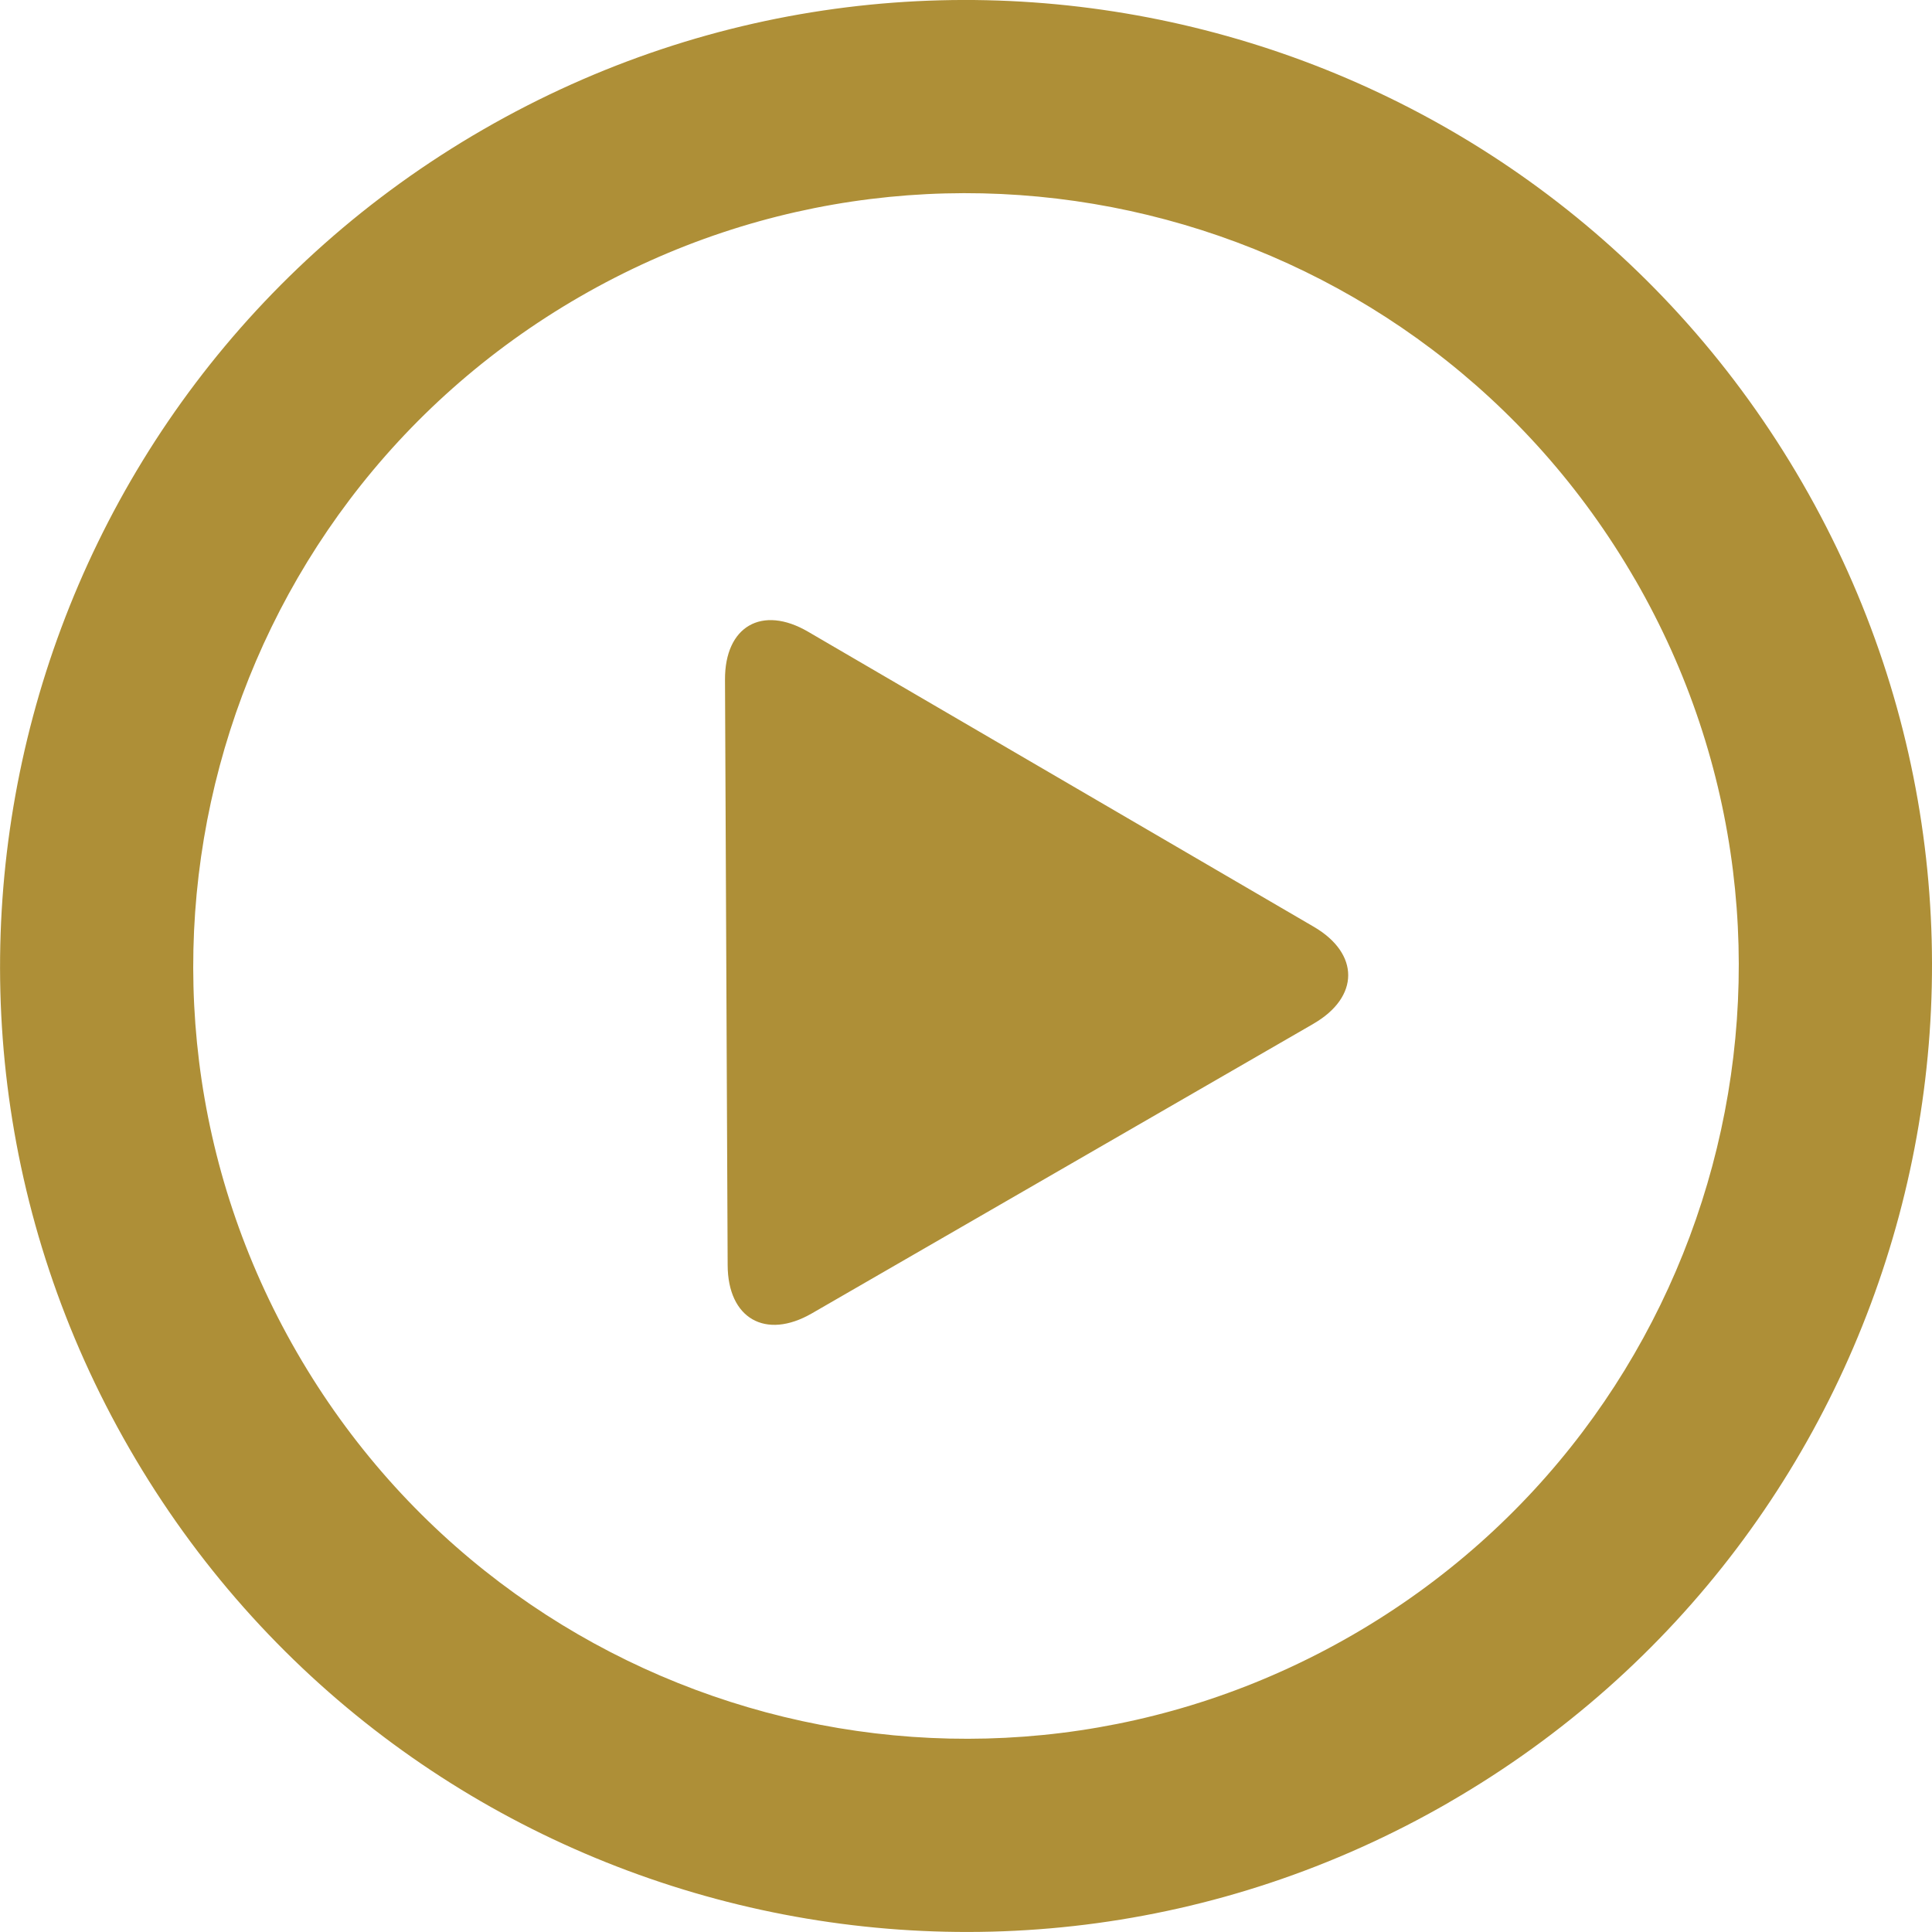
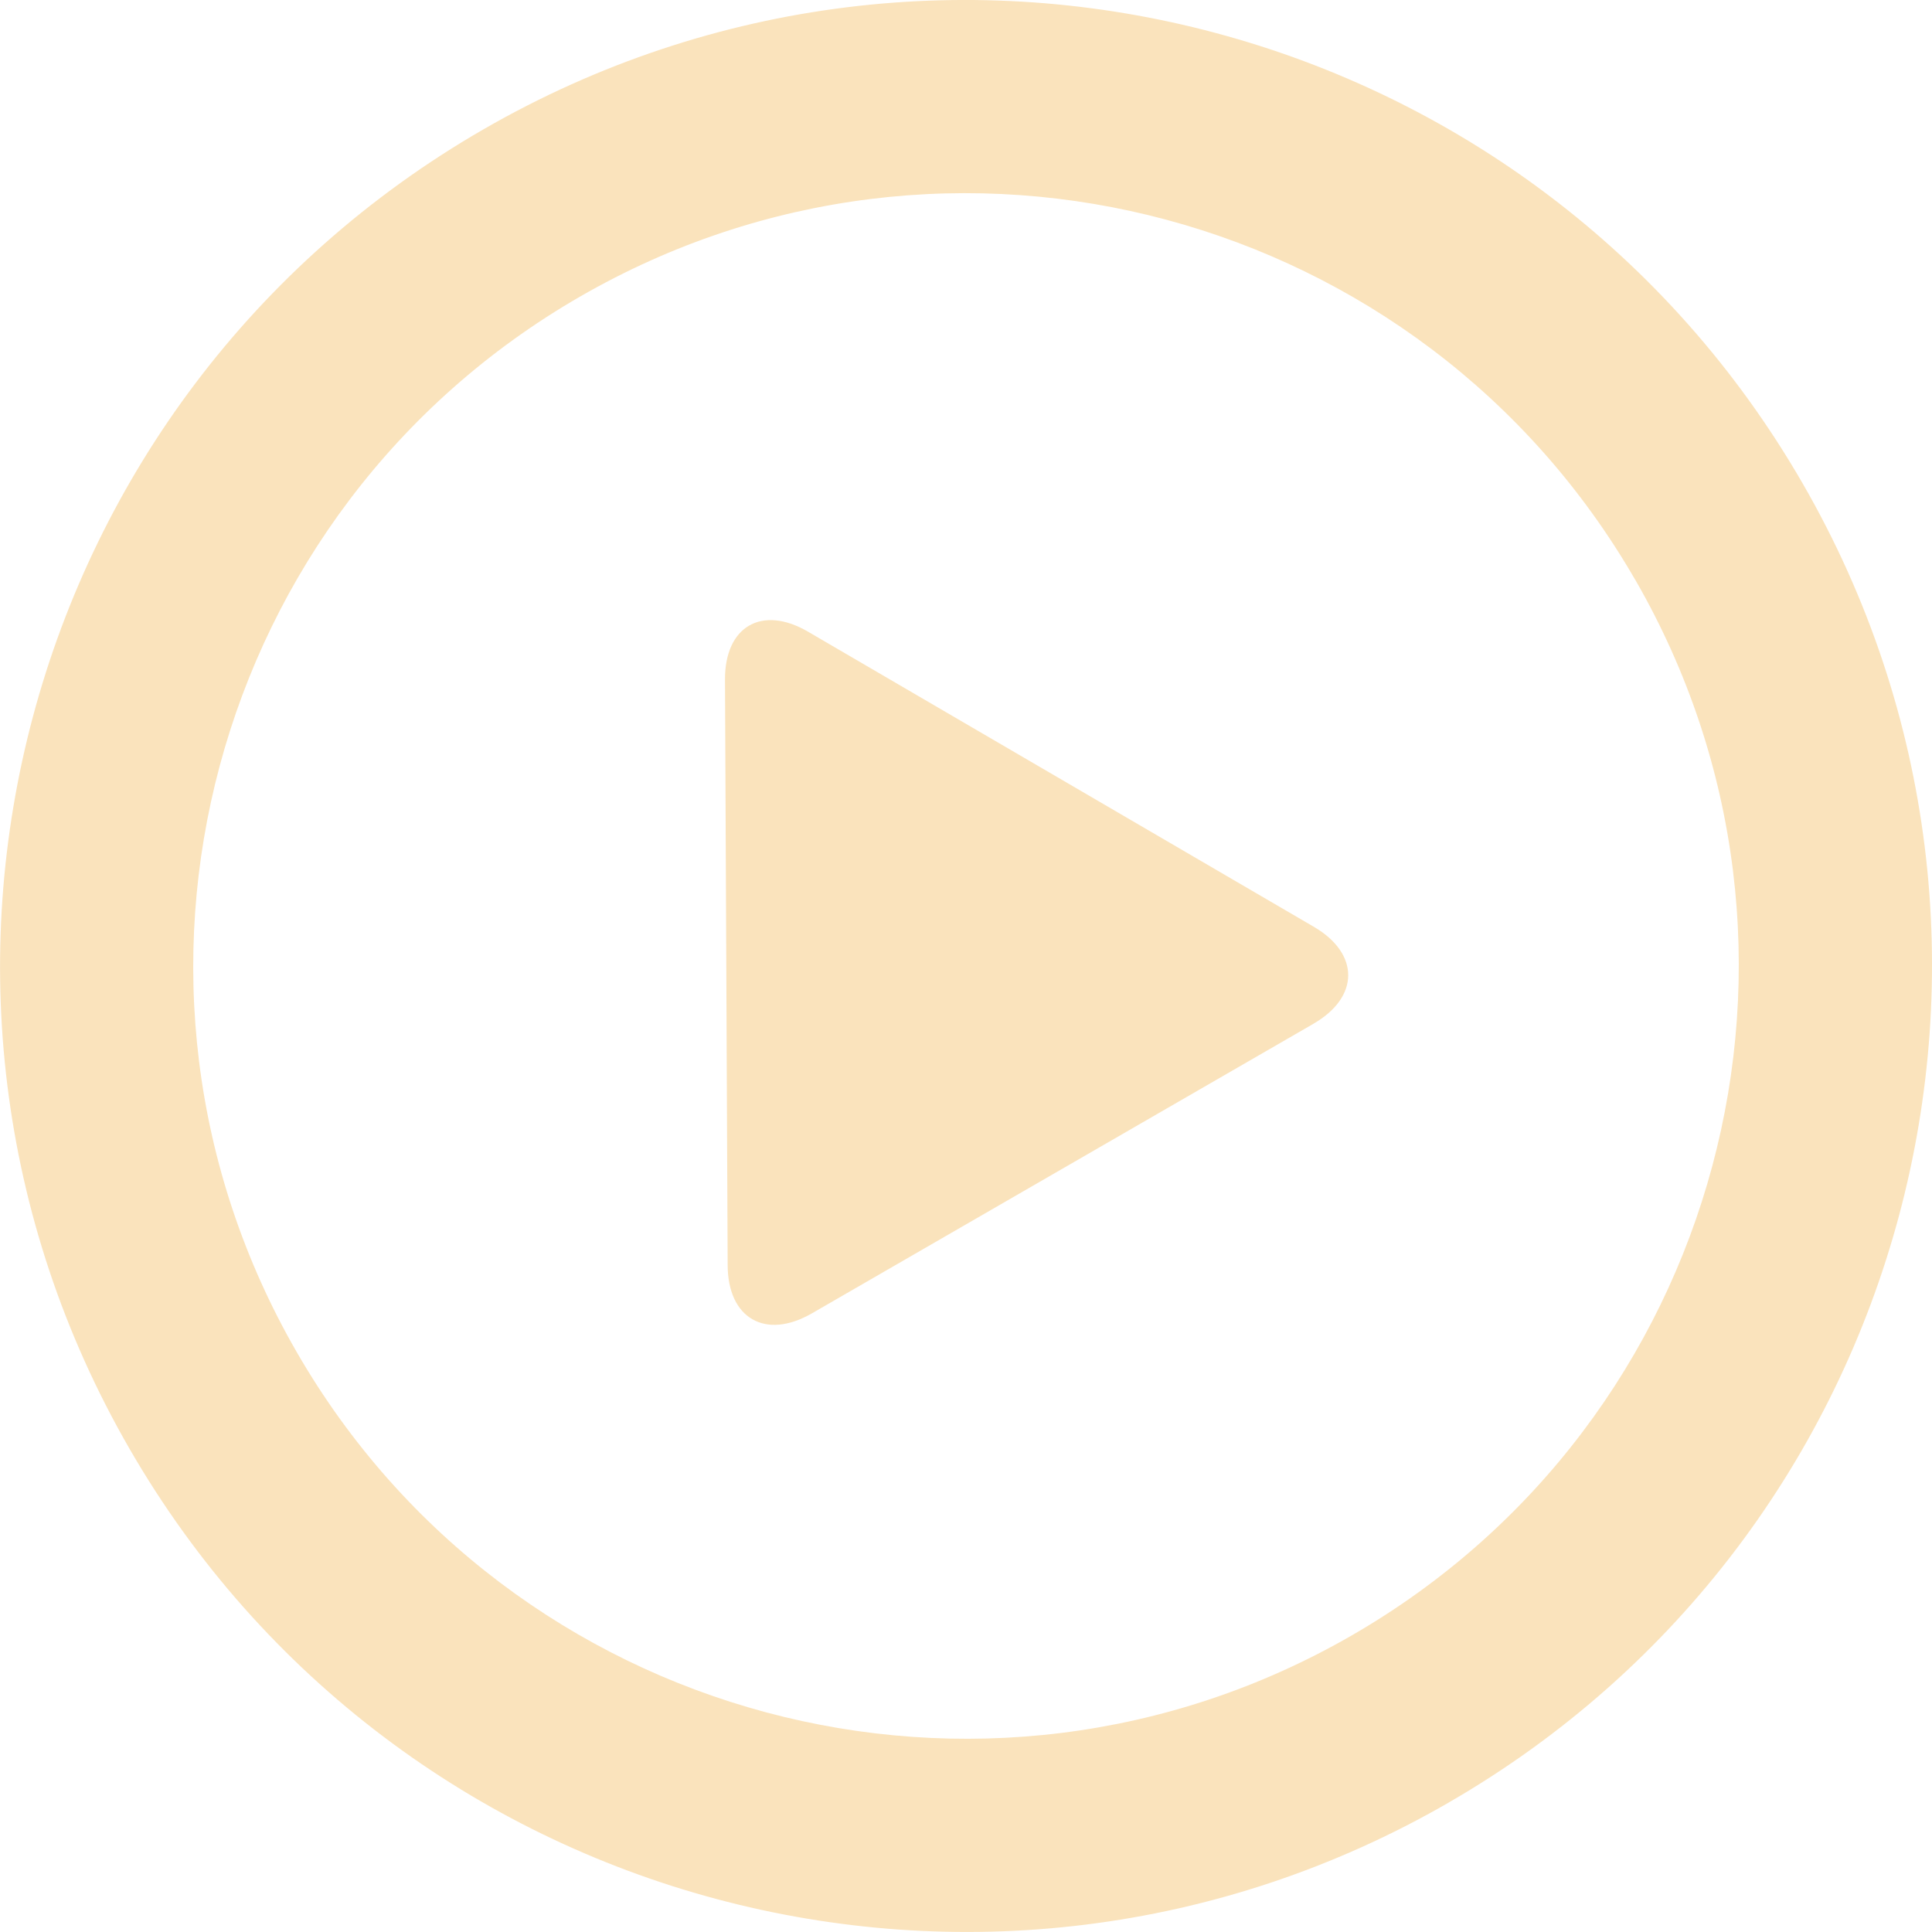
<svg xmlns="http://www.w3.org/2000/svg" viewBox="0 0 40.007 40.007">
-   <path d="M30.004 37.324c-9.566 5.522-21.798 2.245-27.32-7.32S.437 8.205 10.003 2.683C19.57-2.84 31.8.436 37.324 10.003s2.245 21.797-7.32 27.32zm3.856-25.32C29.442 4.35 19.656 1.728 12.004 6.146 4.35 10.565 1.73 20.35 6.147 28.003c4.418 7.653 14.204 10.275 21.856 5.856 7.653-4.42 10.275-14.204 5.857-21.857zm-6.66 9.195l-10.392 6c-.957.55-1.736.103-1.74-1l-.055-12.125c-.005-1.104.765-1.55 1.72-.993l10.472 6.11c.953.556.95 1.455-.005 2.007z" fill-rule="evenodd" clip-rule="evenodd" fill="#ae8f37" />
+   <path d="M30.004 37.324c-9.566 5.522-21.798 2.245-27.32-7.32S.437 8.205 10.003 2.683C19.57-2.84 31.8.436 37.324 10.003s2.245 21.797-7.32 27.32zm3.856-25.32C29.442 4.35 19.656 1.728 12.004 6.146 4.35 10.565 1.73 20.35 6.147 28.003c4.418 7.653 14.204 10.275 21.856 5.856 7.653-4.42 10.275-14.204 5.857-21.857zm-6.66 9.195l-10.392 6c-.957.55-1.736.103-1.74-1l-.055-12.125c-.005-1.104.765-1.55 1.72-.993l10.472 6.11c.953.556.95 1.455-.005 2.007z" fill-rule="evenodd" clip-rule="evenodd" fill="#fae3bc" />
</svg>
